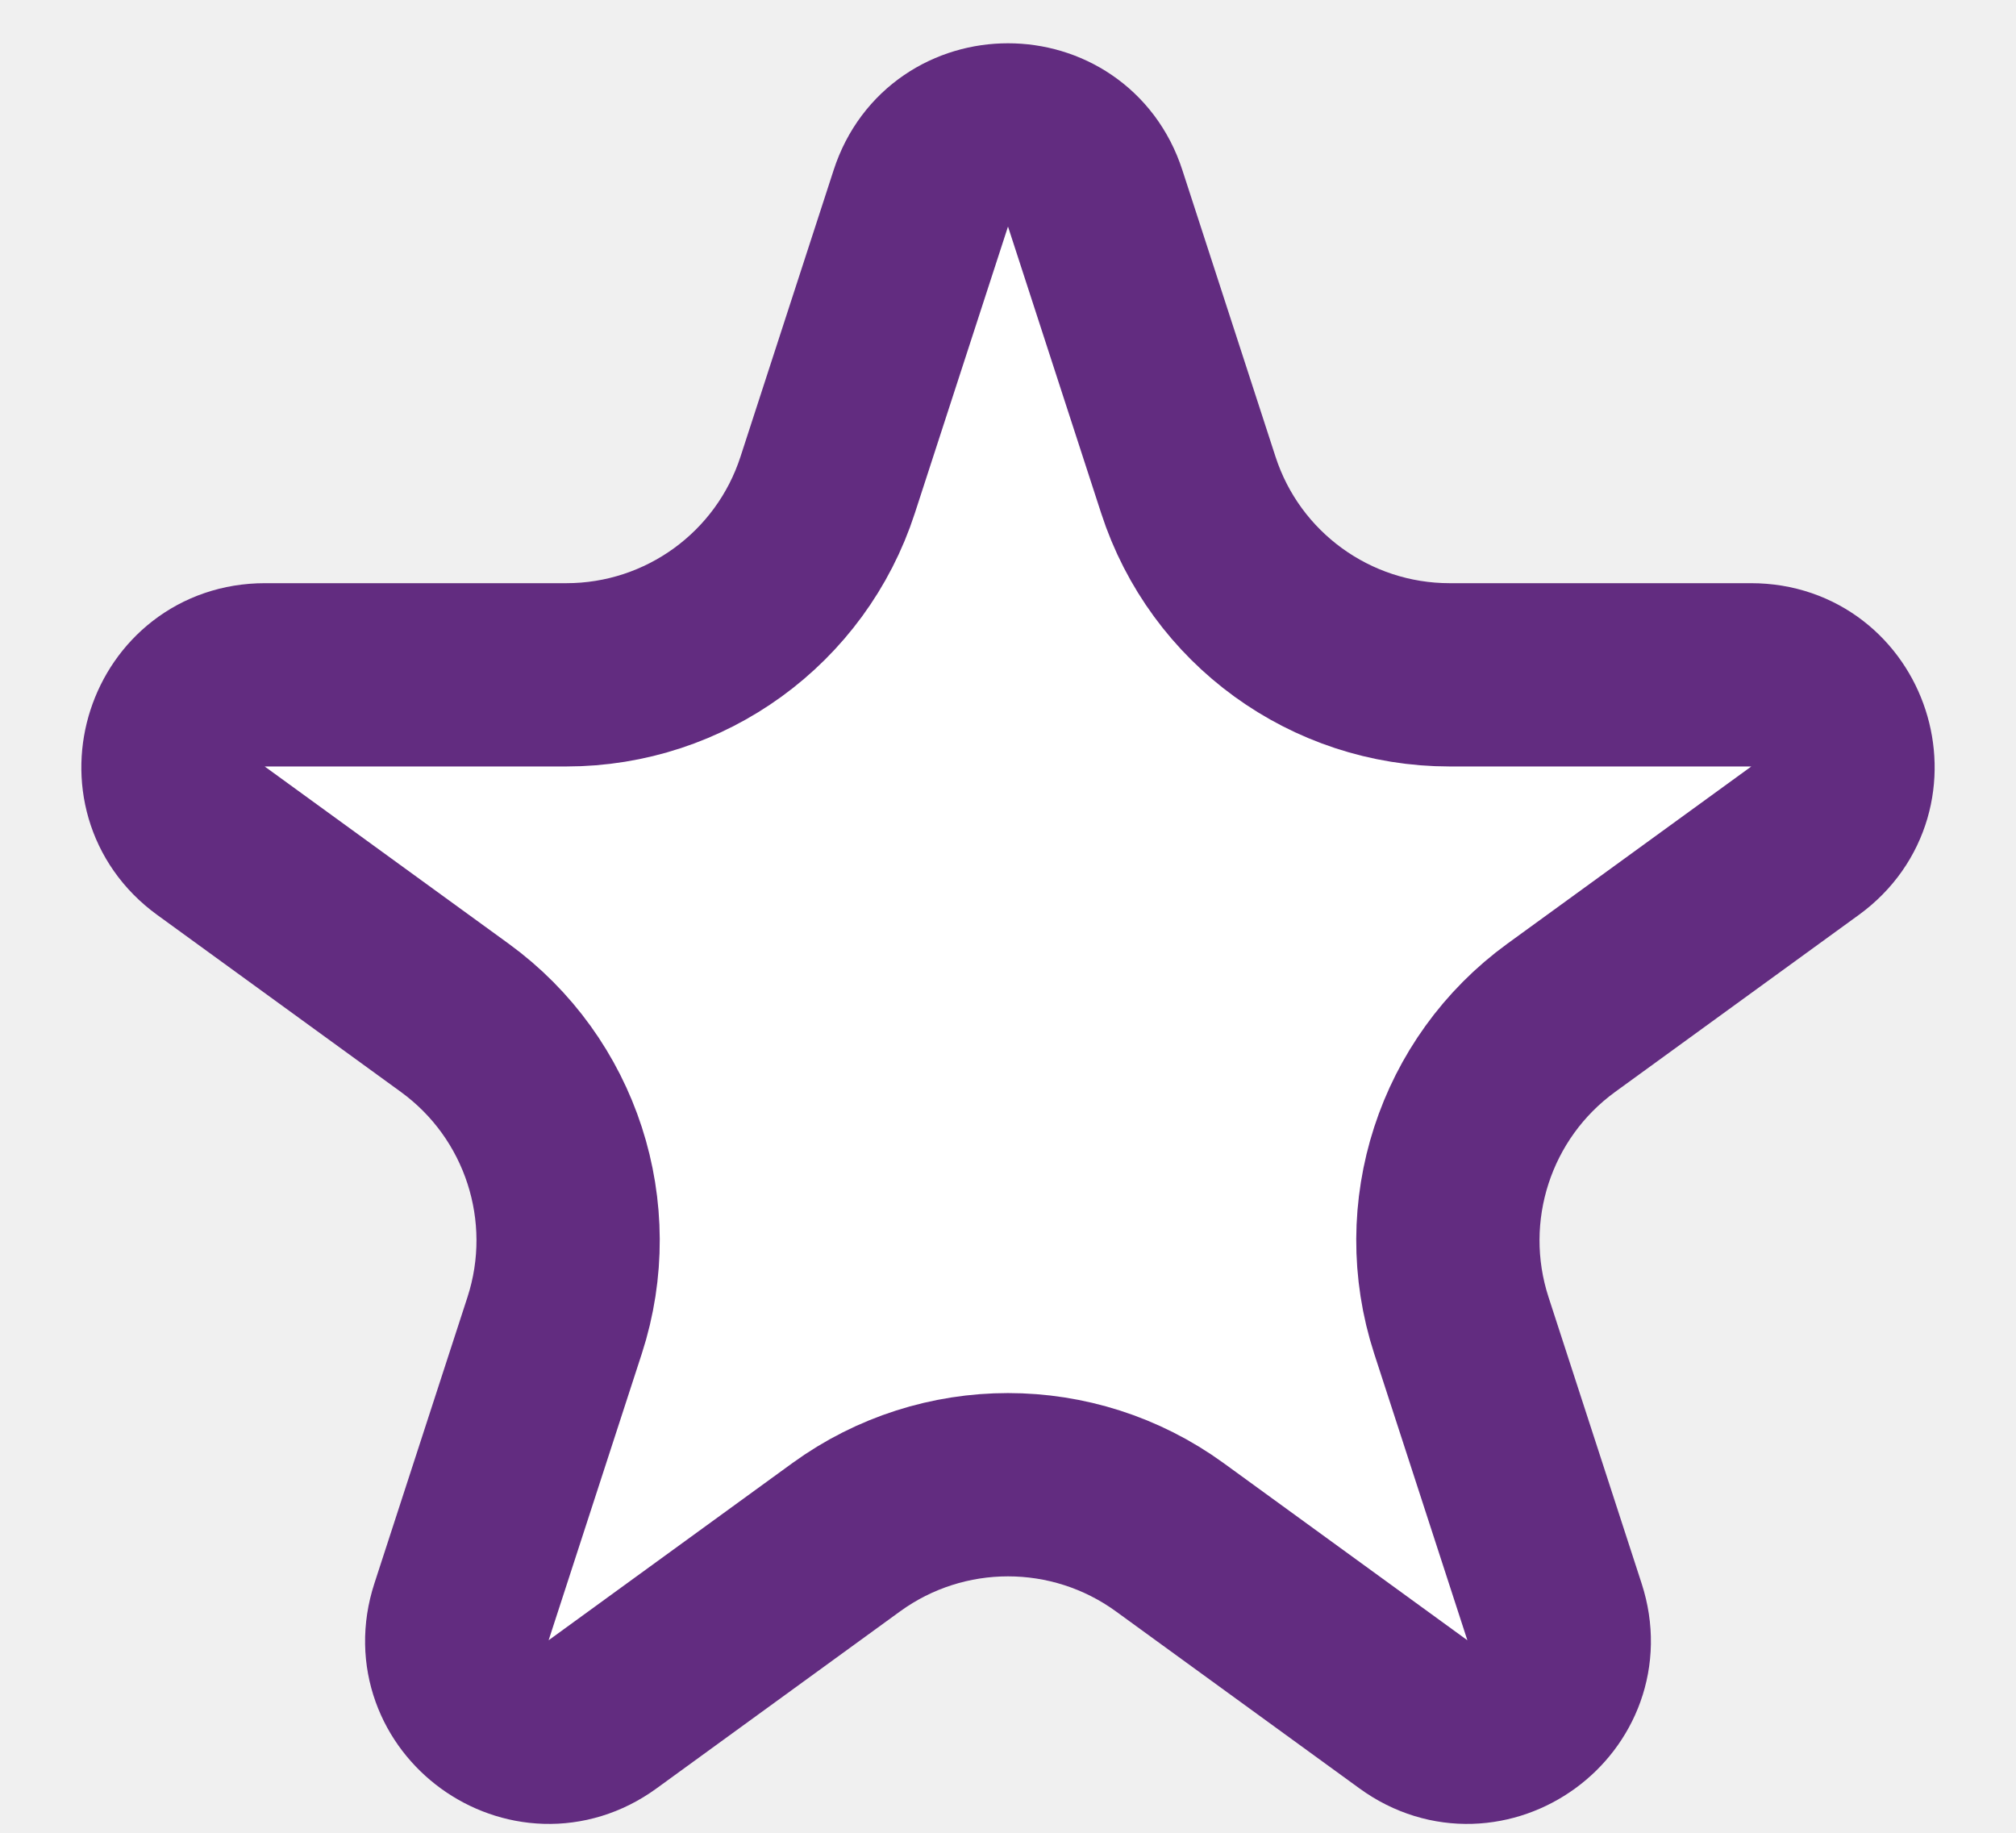
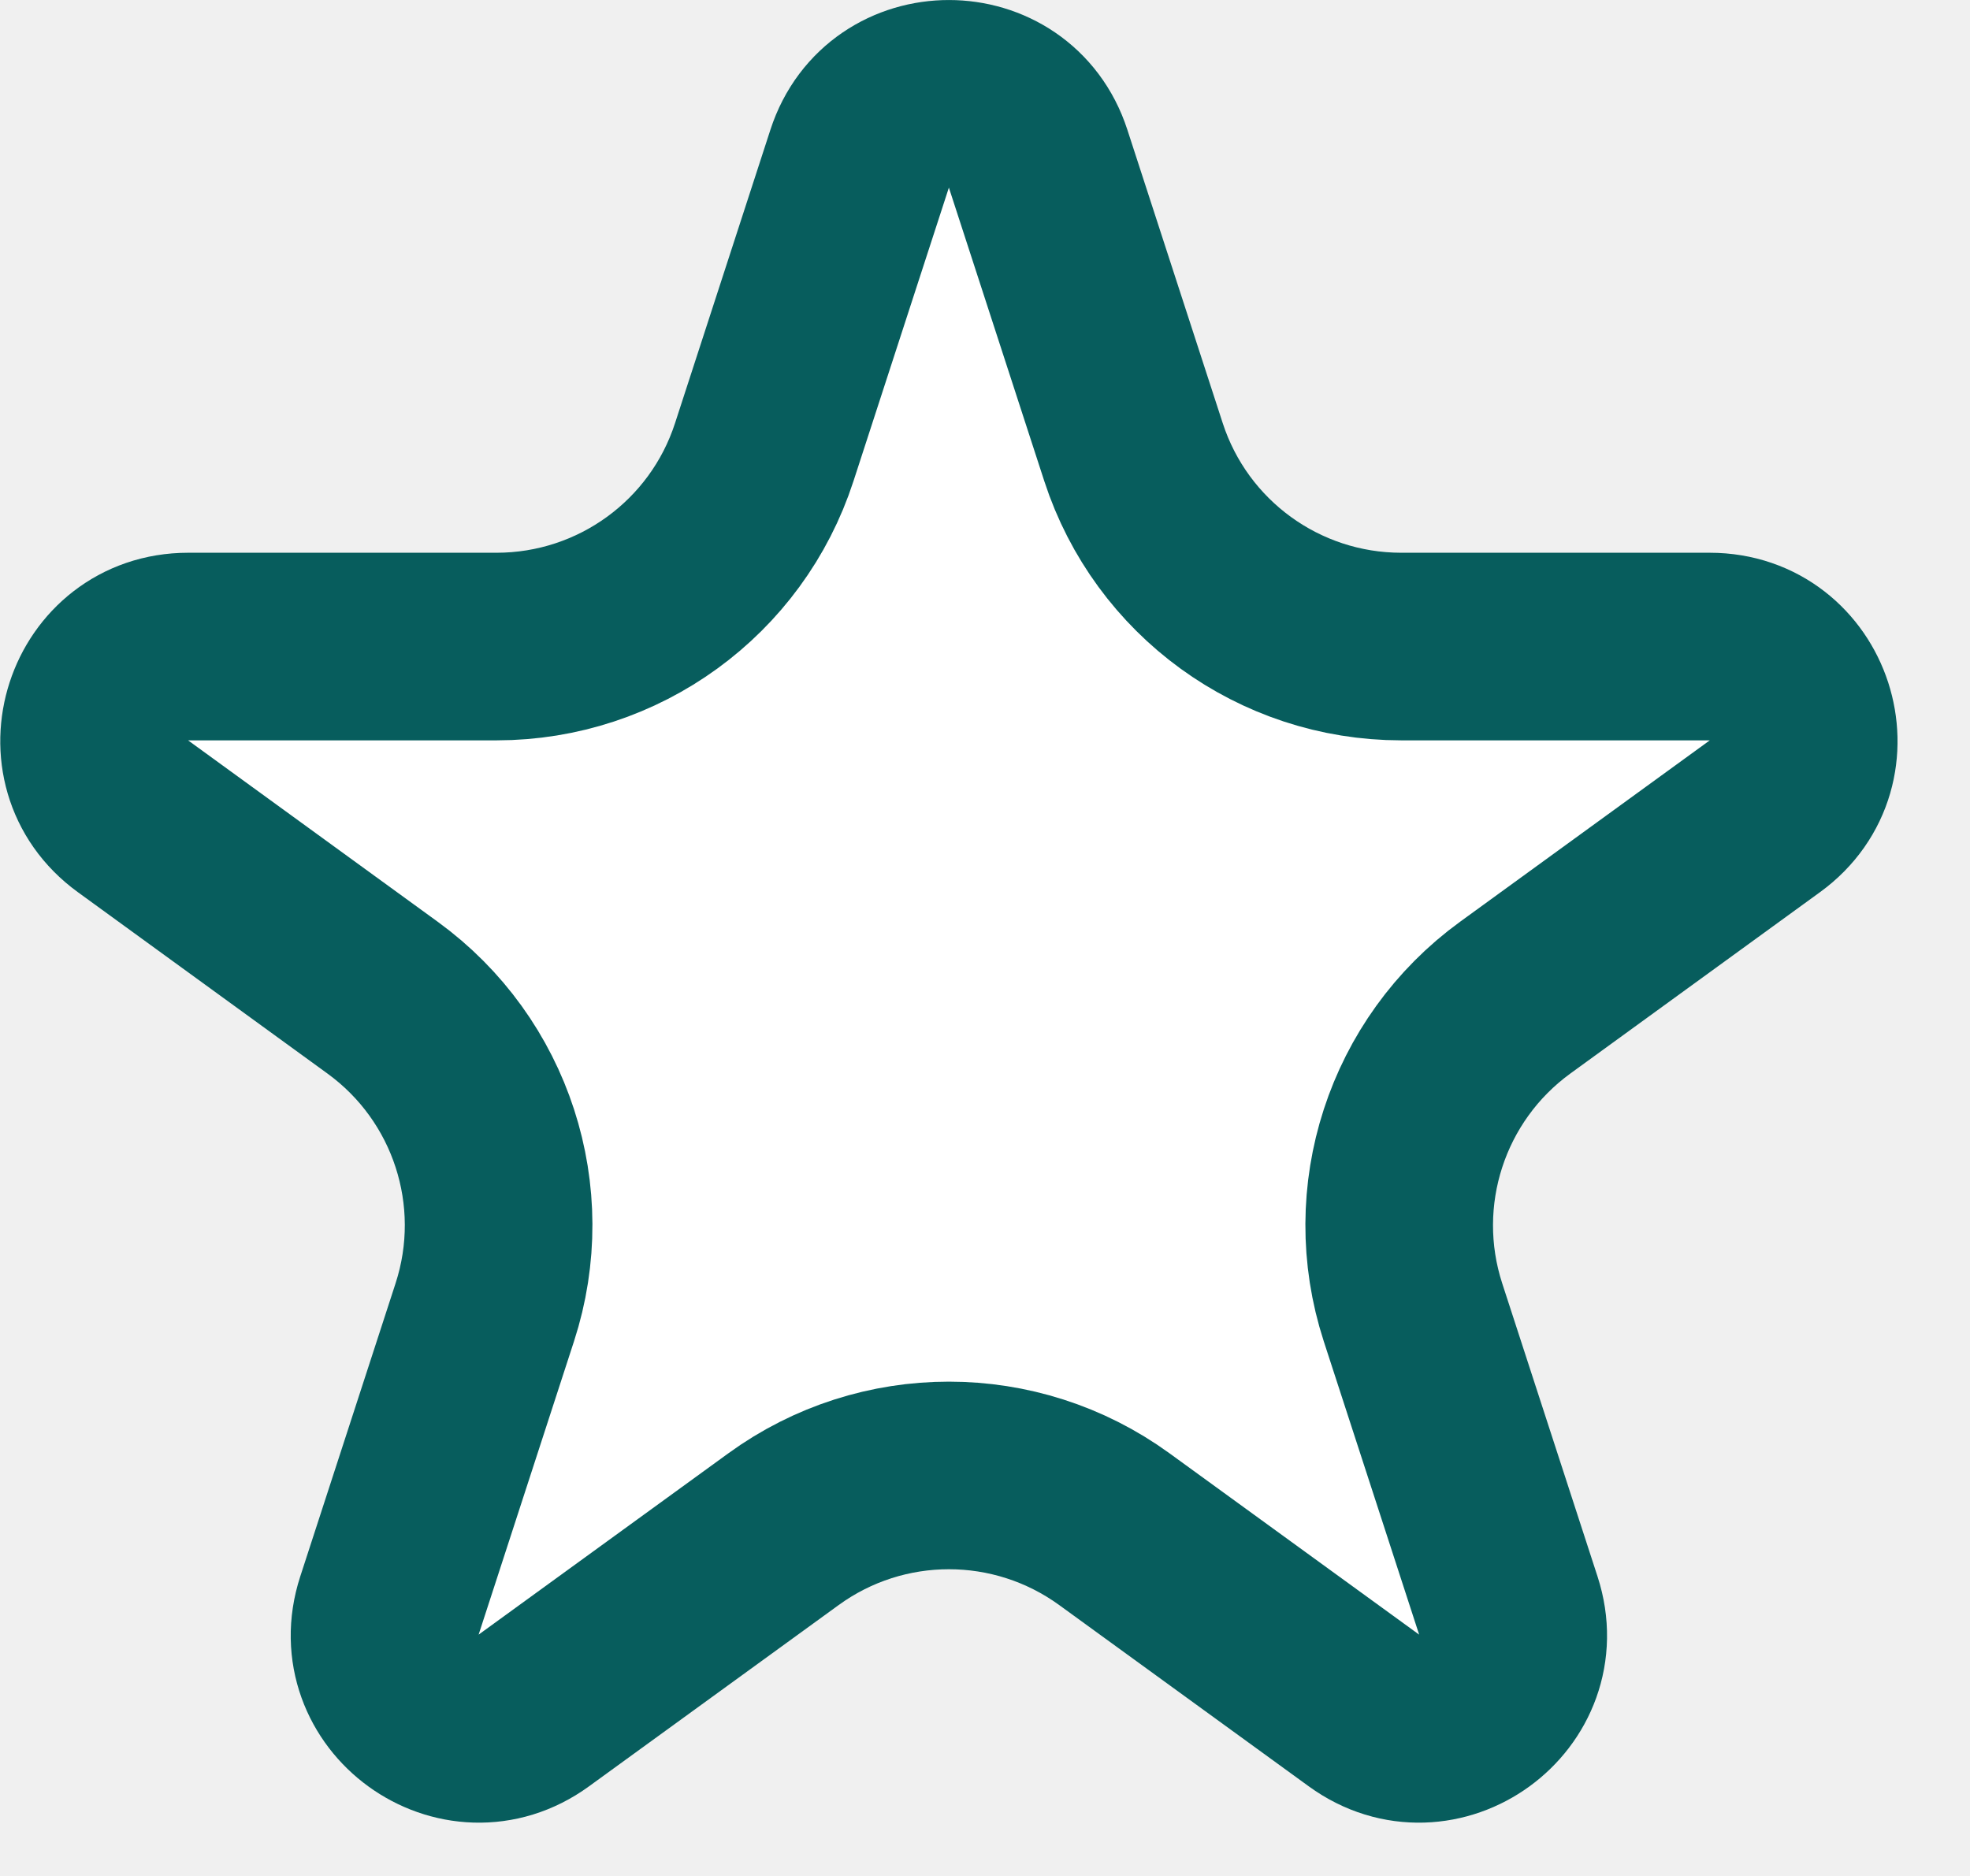
- <svg xmlns="http://www.w3.org/2000/svg" width="22" height="20" viewBox="0 0 22 20" fill="none">
-   <path d="M10.049 2.163C10.348 1.242 11.652 1.242 11.951 2.163L12.968 5.292C13.369 6.528 14.521 7.364 15.82 7.364H19.11C20.079 7.364 20.482 8.604 19.698 9.174L17.037 11.107C15.986 11.871 15.546 13.226 15.947 14.462L16.964 17.59C17.263 18.511 16.209 19.277 15.425 18.708L12.764 16.774C11.712 16.011 10.288 16.011 9.236 16.774L6.575 18.708C5.791 19.277 4.737 18.511 5.036 17.59L6.053 14.462C6.454 13.226 6.014 11.871 4.963 11.107L2.302 9.174C1.518 8.604 1.921 7.364 2.89 7.364H6.18C7.479 7.364 8.631 6.528 9.032 5.292L10.049 2.163Z" fill="white" stroke="#622C80" stroke-width="2" />
+ <svg xmlns="http://www.w3.org/2000/svg" width="21" height="20" viewBox="0 0 21 20" fill="none">
+   <path d="M9.164 1.691C9.463 0.77 10.767 0.77 11.066 1.691L12.083 4.82C12.485 6.056 13.636 6.892 14.935 6.893H18.226C19.194 6.893 19.597 8.133 18.814 8.702L16.152 10.636C15.101 11.4 14.661 12.754 15.062 13.99L16.079 17.118C16.378 18.04 15.324 18.806 14.54 18.236L11.879 16.303C10.827 15.539 9.403 15.539 8.352 16.303L5.69 18.236C4.907 18.806 3.852 18.04 4.151 17.118L5.168 13.99C5.57 12.754 5.13 11.4 4.078 10.636L1.417 8.702C0.633 8.133 1.036 6.893 2.005 6.893H5.295C6.594 6.892 7.746 6.056 8.147 4.82L9.164 1.691Z" fill="white" stroke="#075D5D" stroke-width="2" />
</svg>
